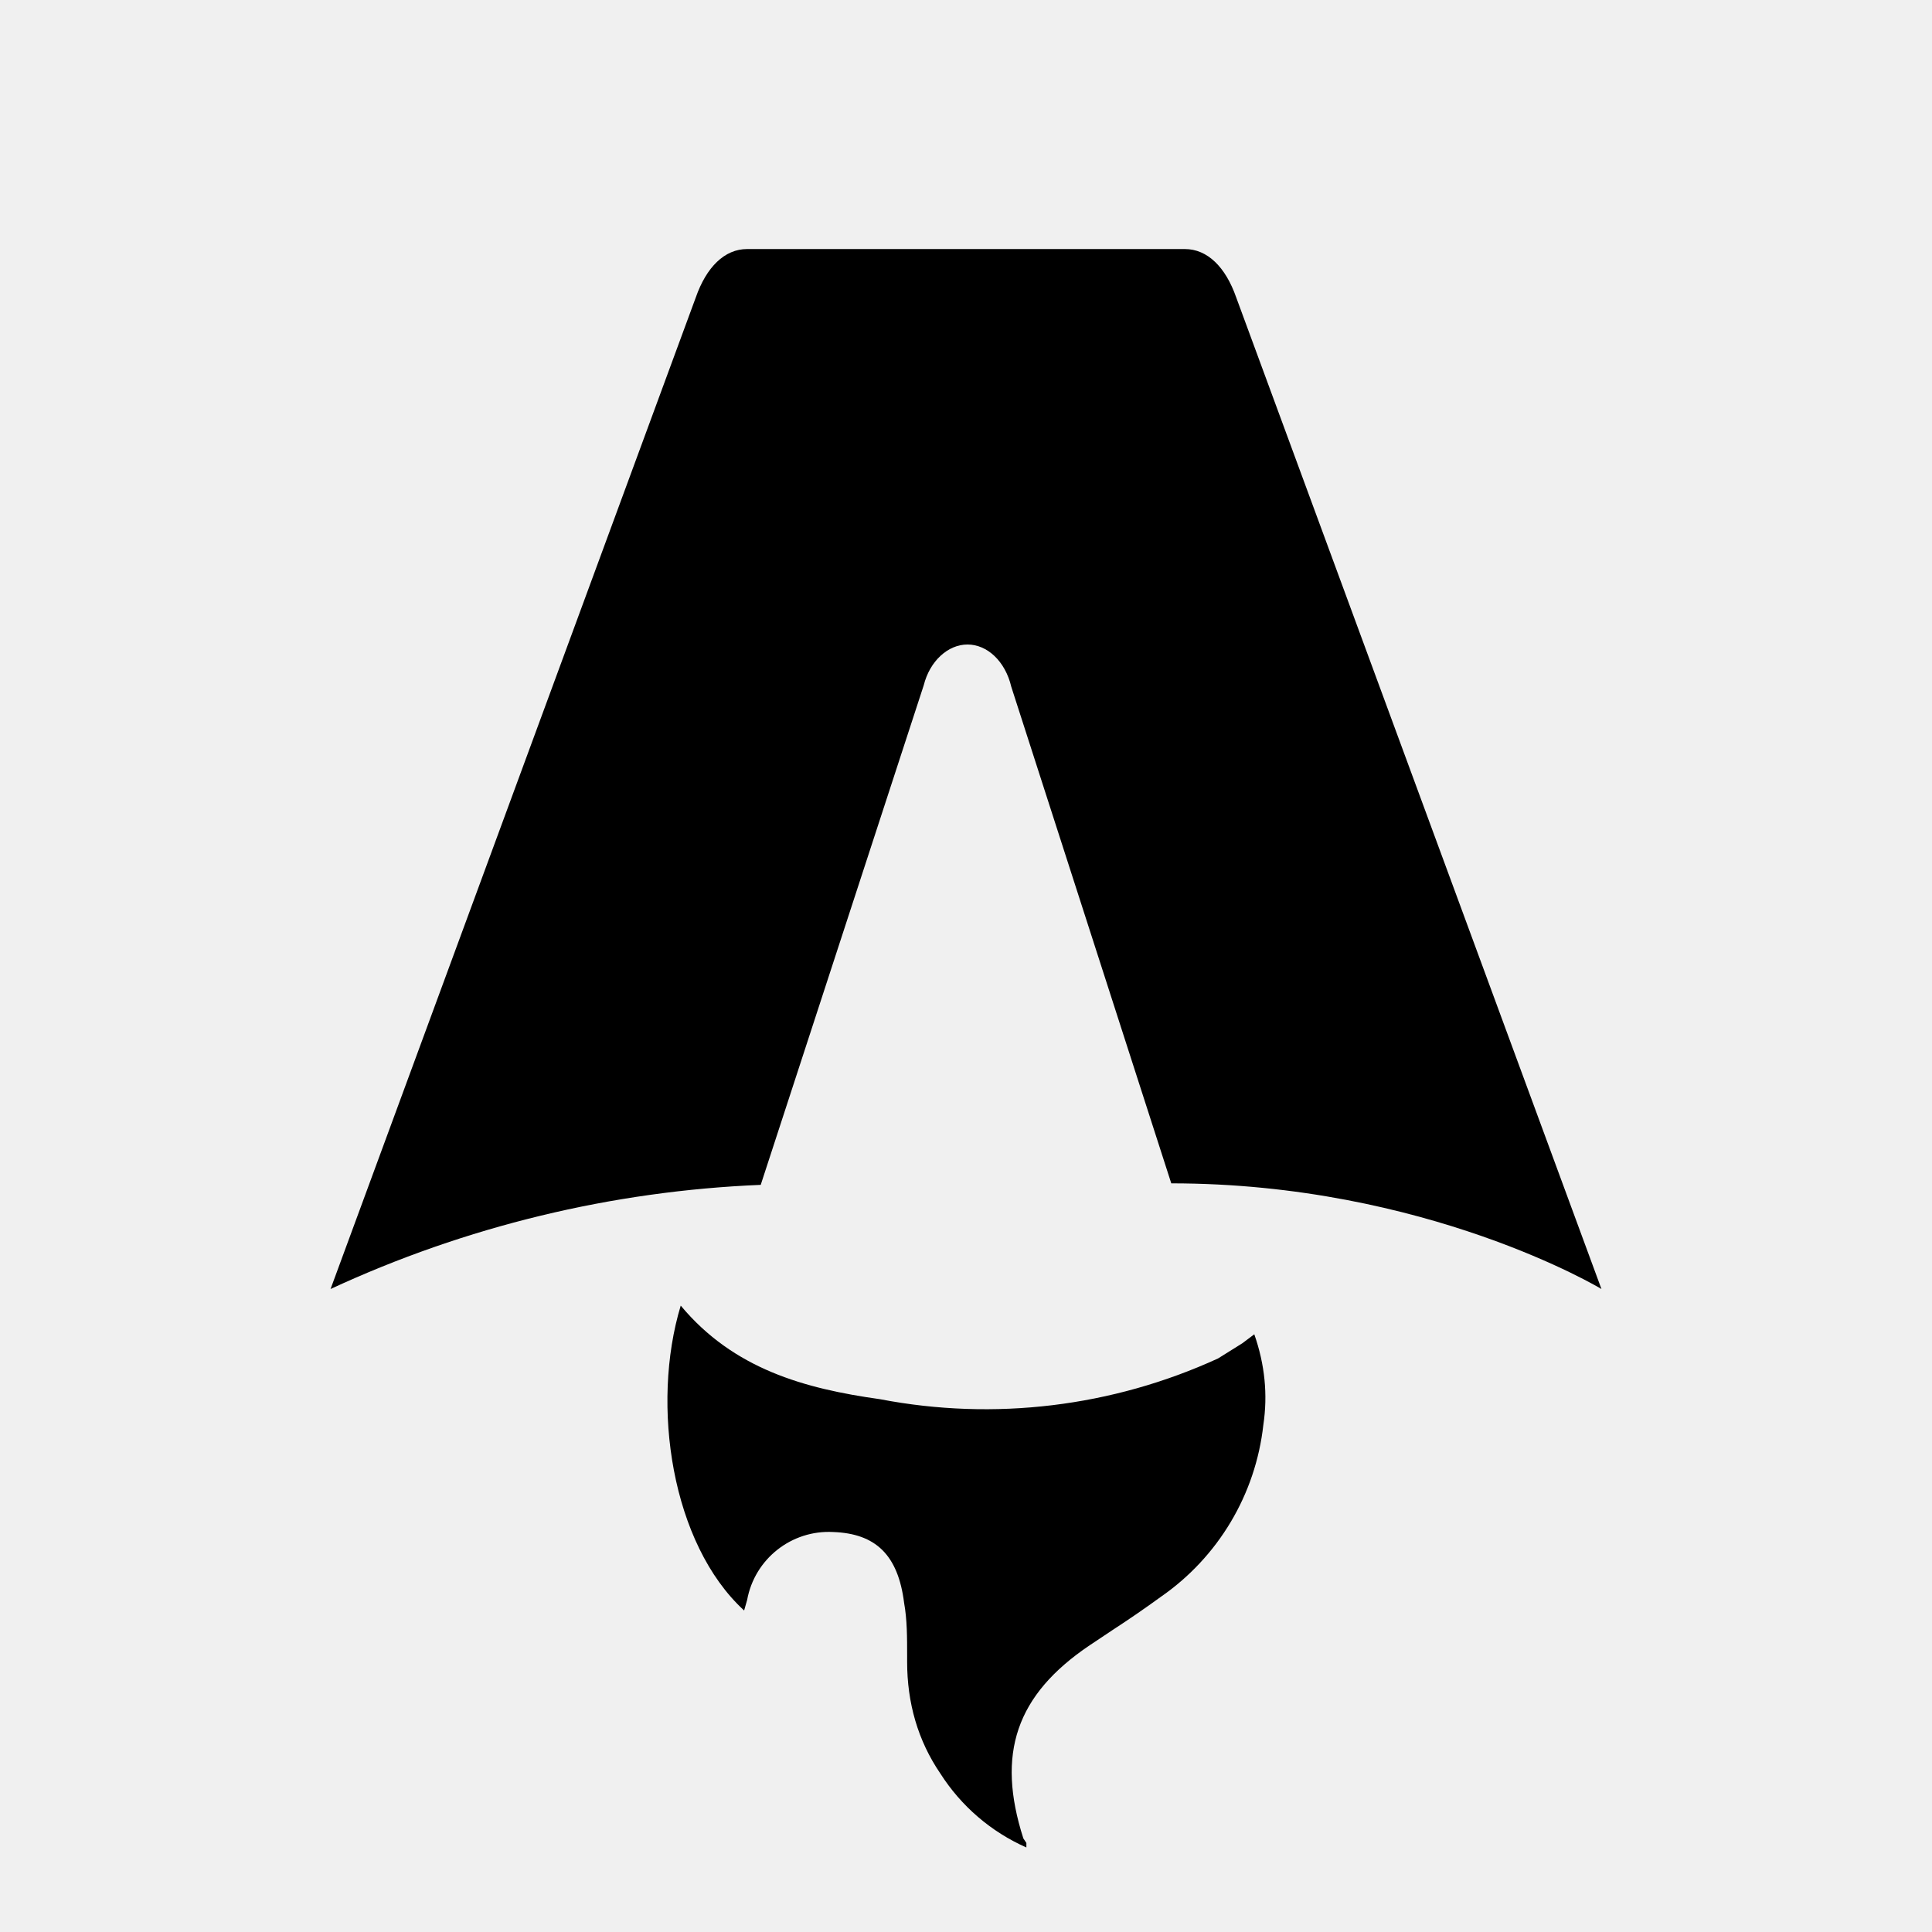
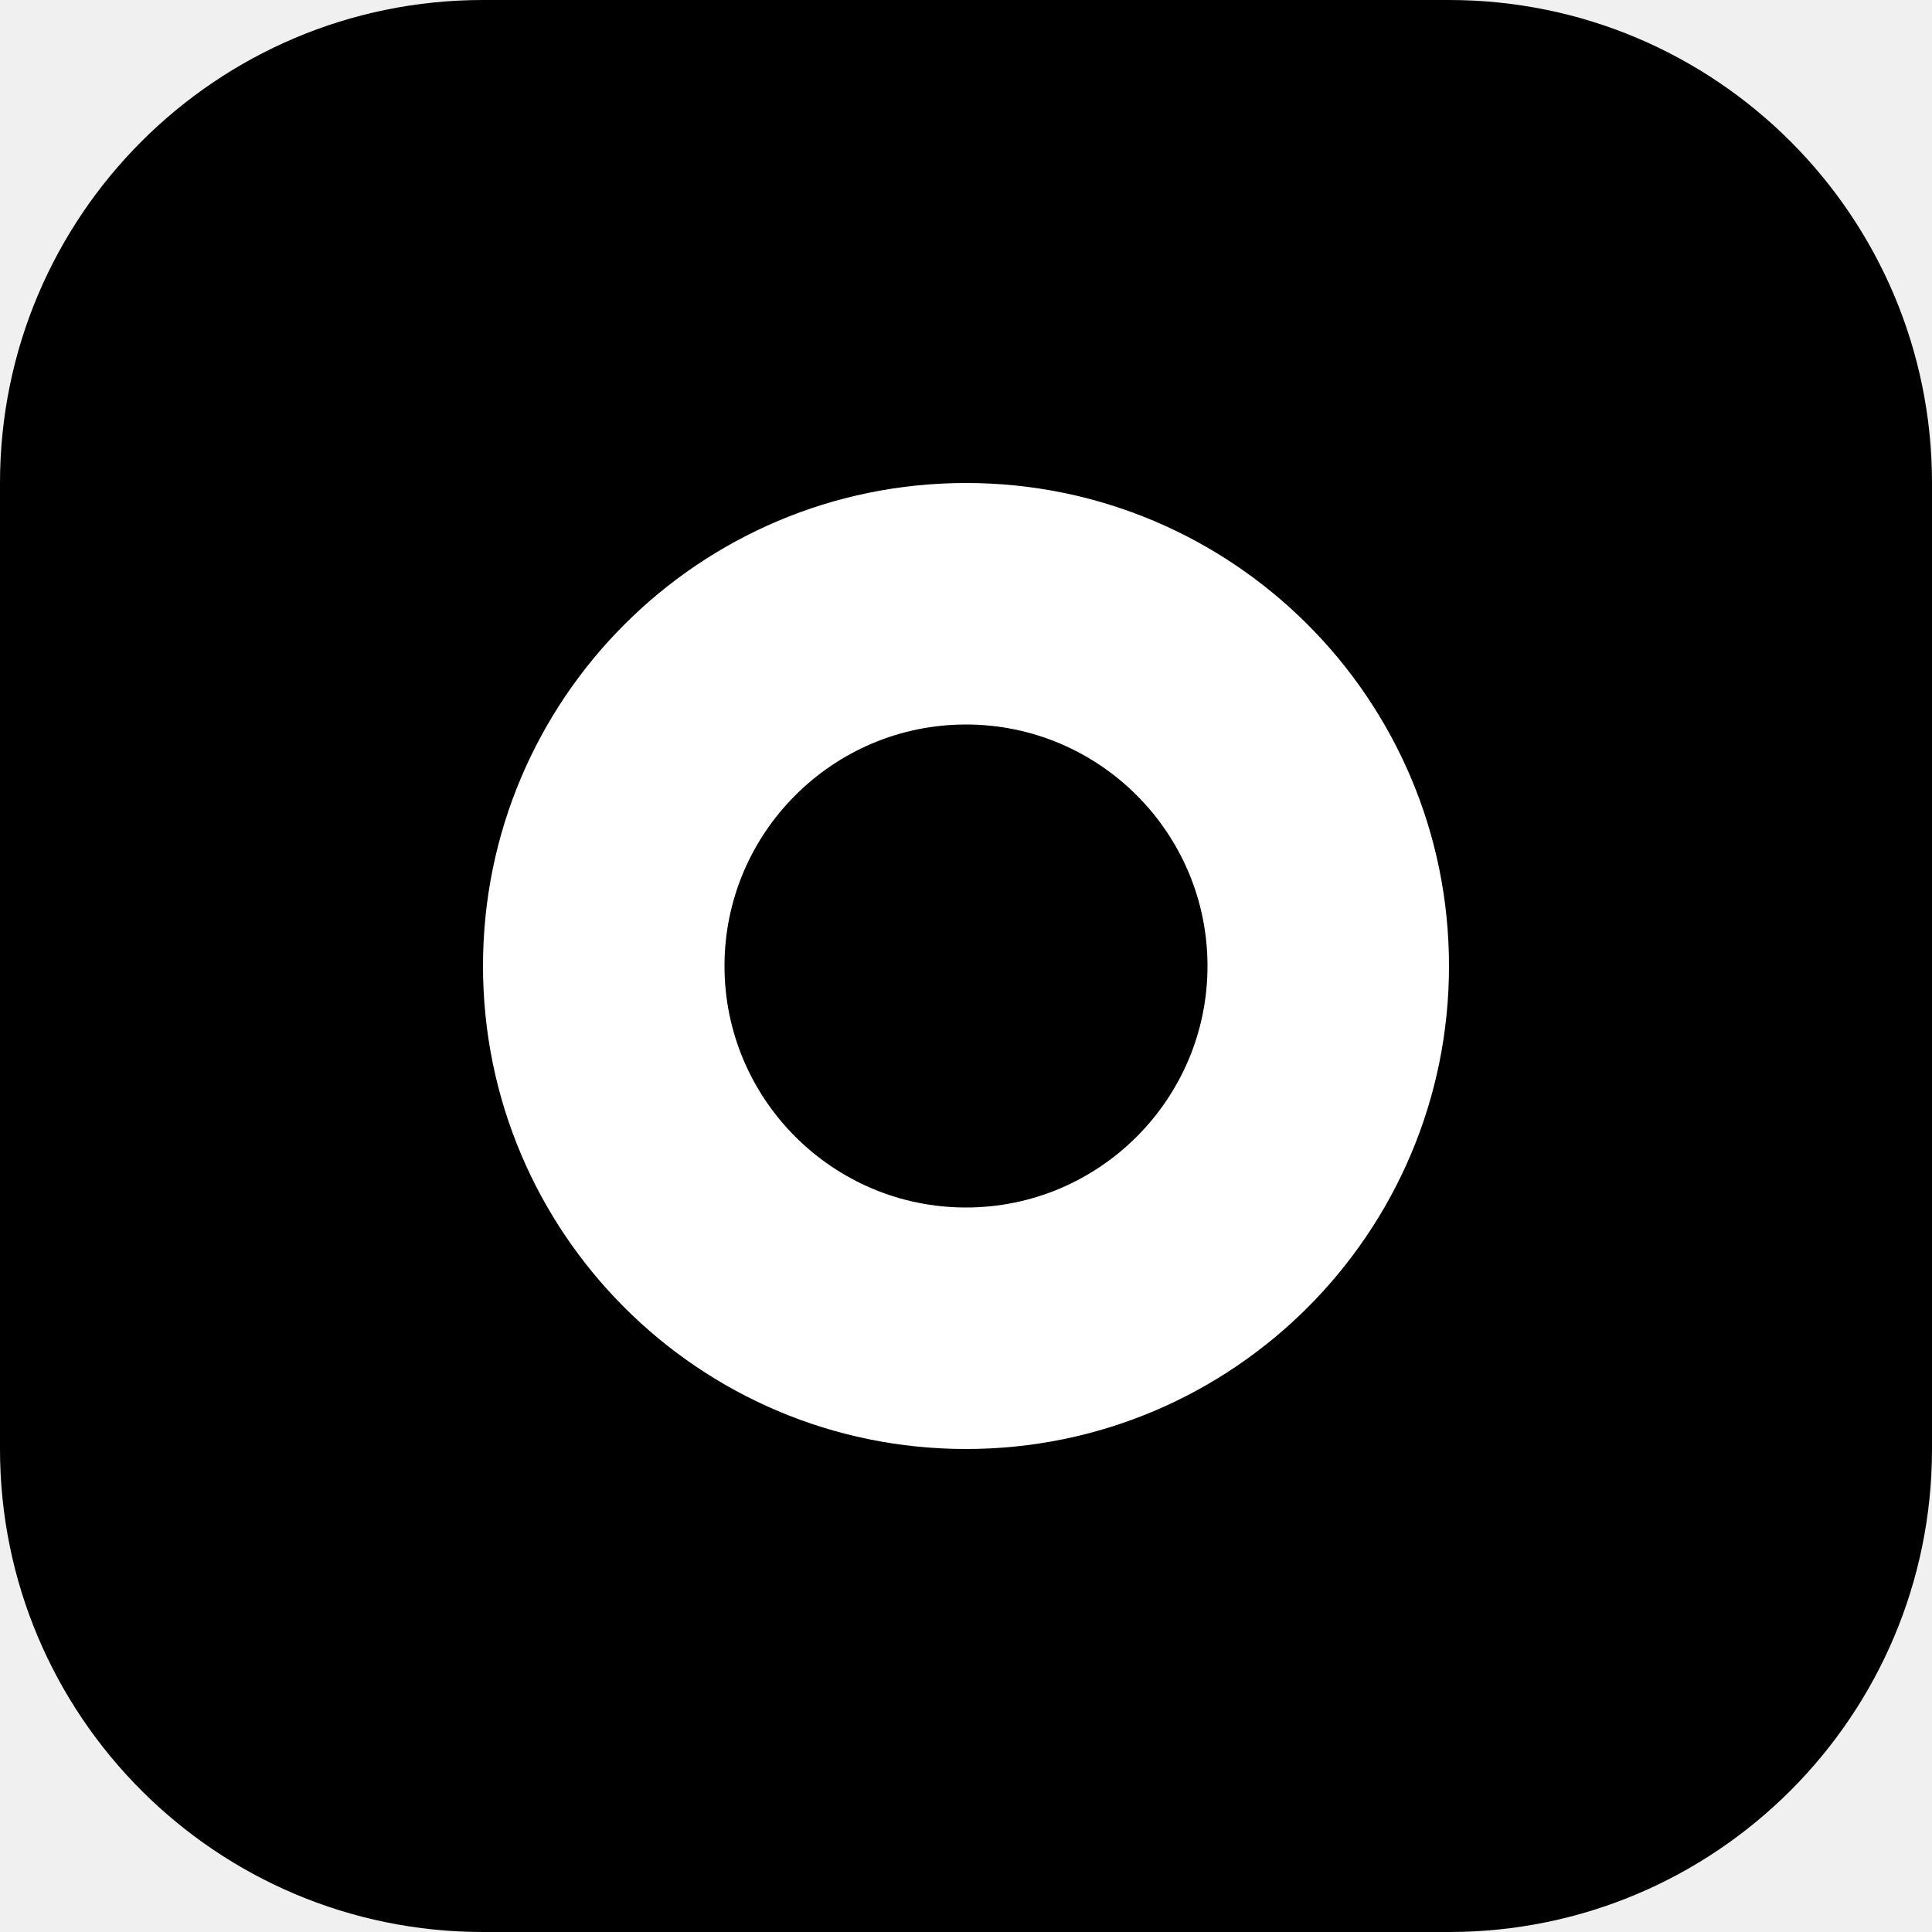
- <svg xmlns="http://www.w3.org/2000/svg" fill="none" viewBox="0 0 128 128">
-   <path d="M50.4 78.5a75.1 75.1 0 0 0-28.5 6.9l24.2-65.7c.7-2 1.9-3.2 3.4-3.2h29c1.5 0 2.7 1.2 3.4 3.2l24.2 65.7s-11.6-7-28.5-7L67 45.5c-.4-1.7-1.6-2.8-2.9-2.8-1.3 0-2.5 1.1-2.9 2.7L50.4 78.5Zm-1.1 28.2Zm-4.2-20.2c-2 6.6-.6 15.8 4.2 20.2a17.5 17.5 0 0 1 .2-.7 5.5 5.5 0 0 1 5.7-4.5c2.8.1 4.3 1.5 4.7 4.7.2 1.1.2 2.3.2 3.5v.4c0 2.7.7 5.2 2.2 7.4a13 13 0 0 0 5.7 4.9v-.3l-.2-.3c-1.8-5.6-.5-9.5 4.4-12.8l1.5-1a73 73 0 0 0 3.2-2.2 16 16 0 0 0 6.8-11.4c.3-2 .1-4-.6-6l-.8.6-1.6 1a37 37 0 0 1-22.4 2.7c-5-.7-9.7-2-13.2-6.2Z" />
-   <style>
-         path { fill: #000; }
-         @media (prefers-color-scheme: dark) {
-             path { fill: #FFF; }
-         }
-     </style>
+ <svg xmlns="http://www.w3.org/2000/svg" width="512" height="512" viewBox="0 0 512 512">
+   <rect width="512" height="512" rx="128" fill="#000000" />
+   <path d="M256 128c-70.7 0-128 57.3-128 128s57.3 128 128 128 128-57.3 128-128-57.3-128-128-128zm0 192c-35.3 0-64-28.7-64-64s28.7-64 64-64 64 28.7 64 64-28.7 64-64 64z" fill="#ffffff" />
</svg>
